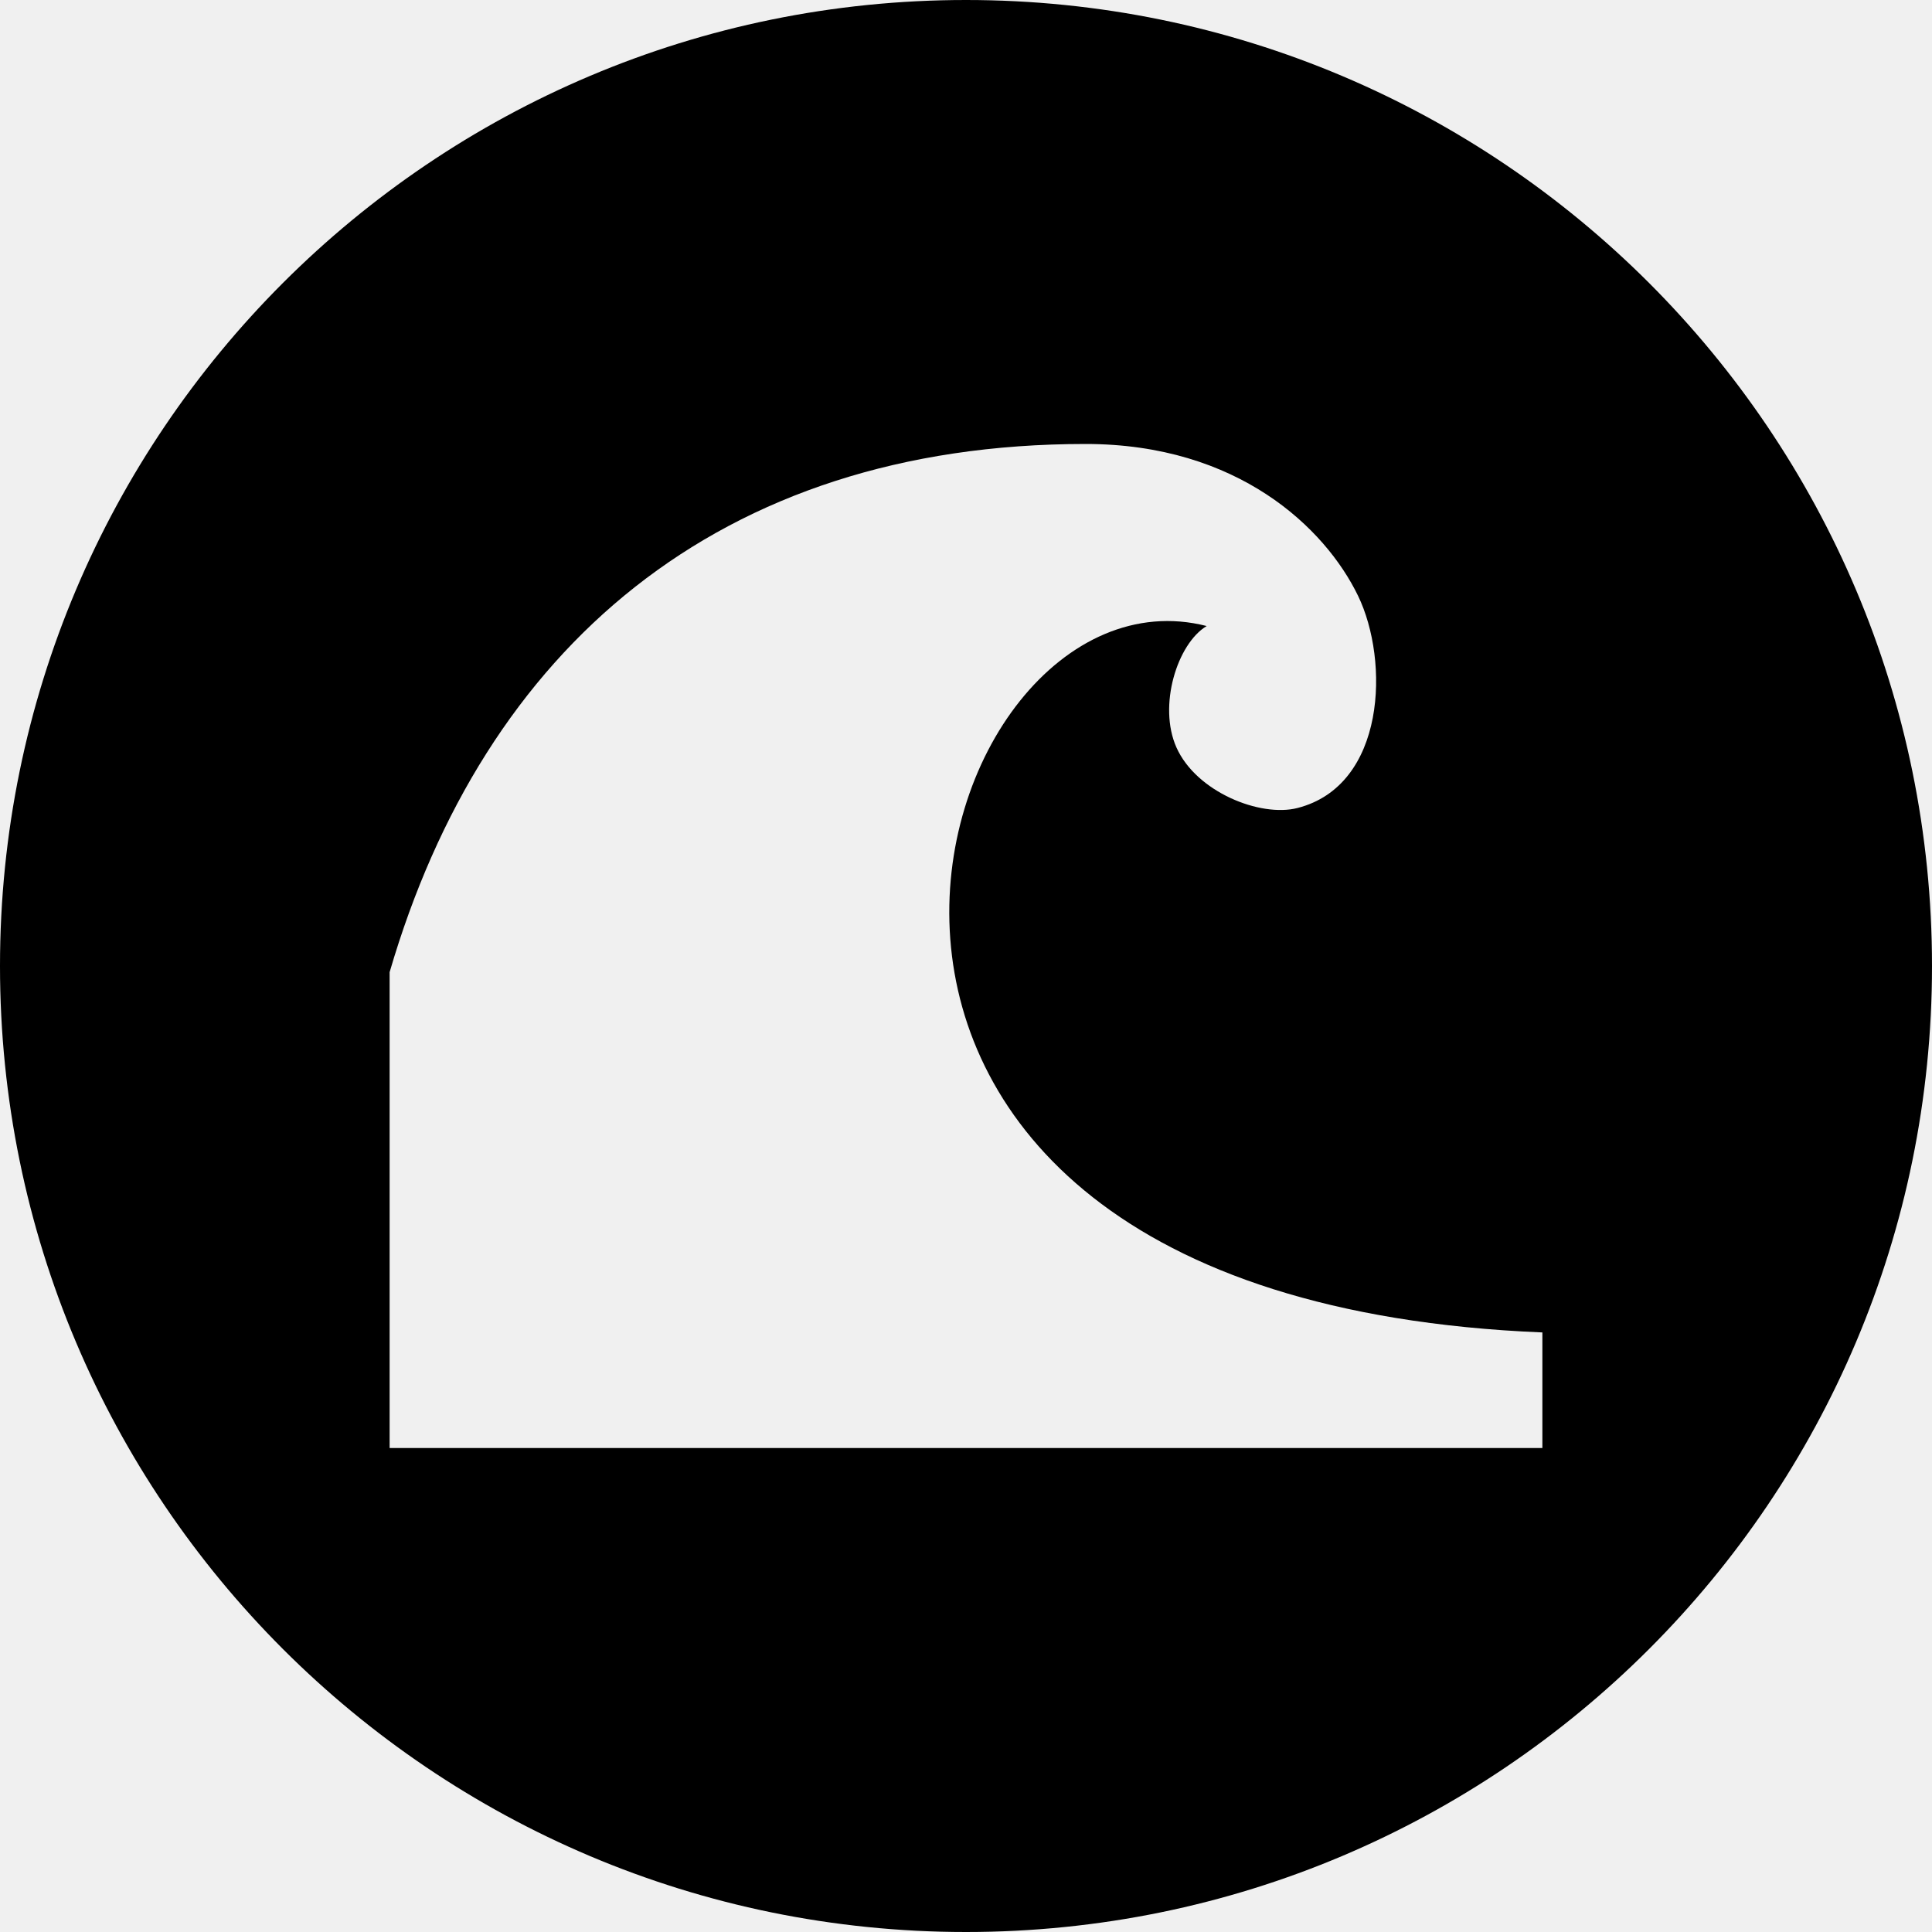
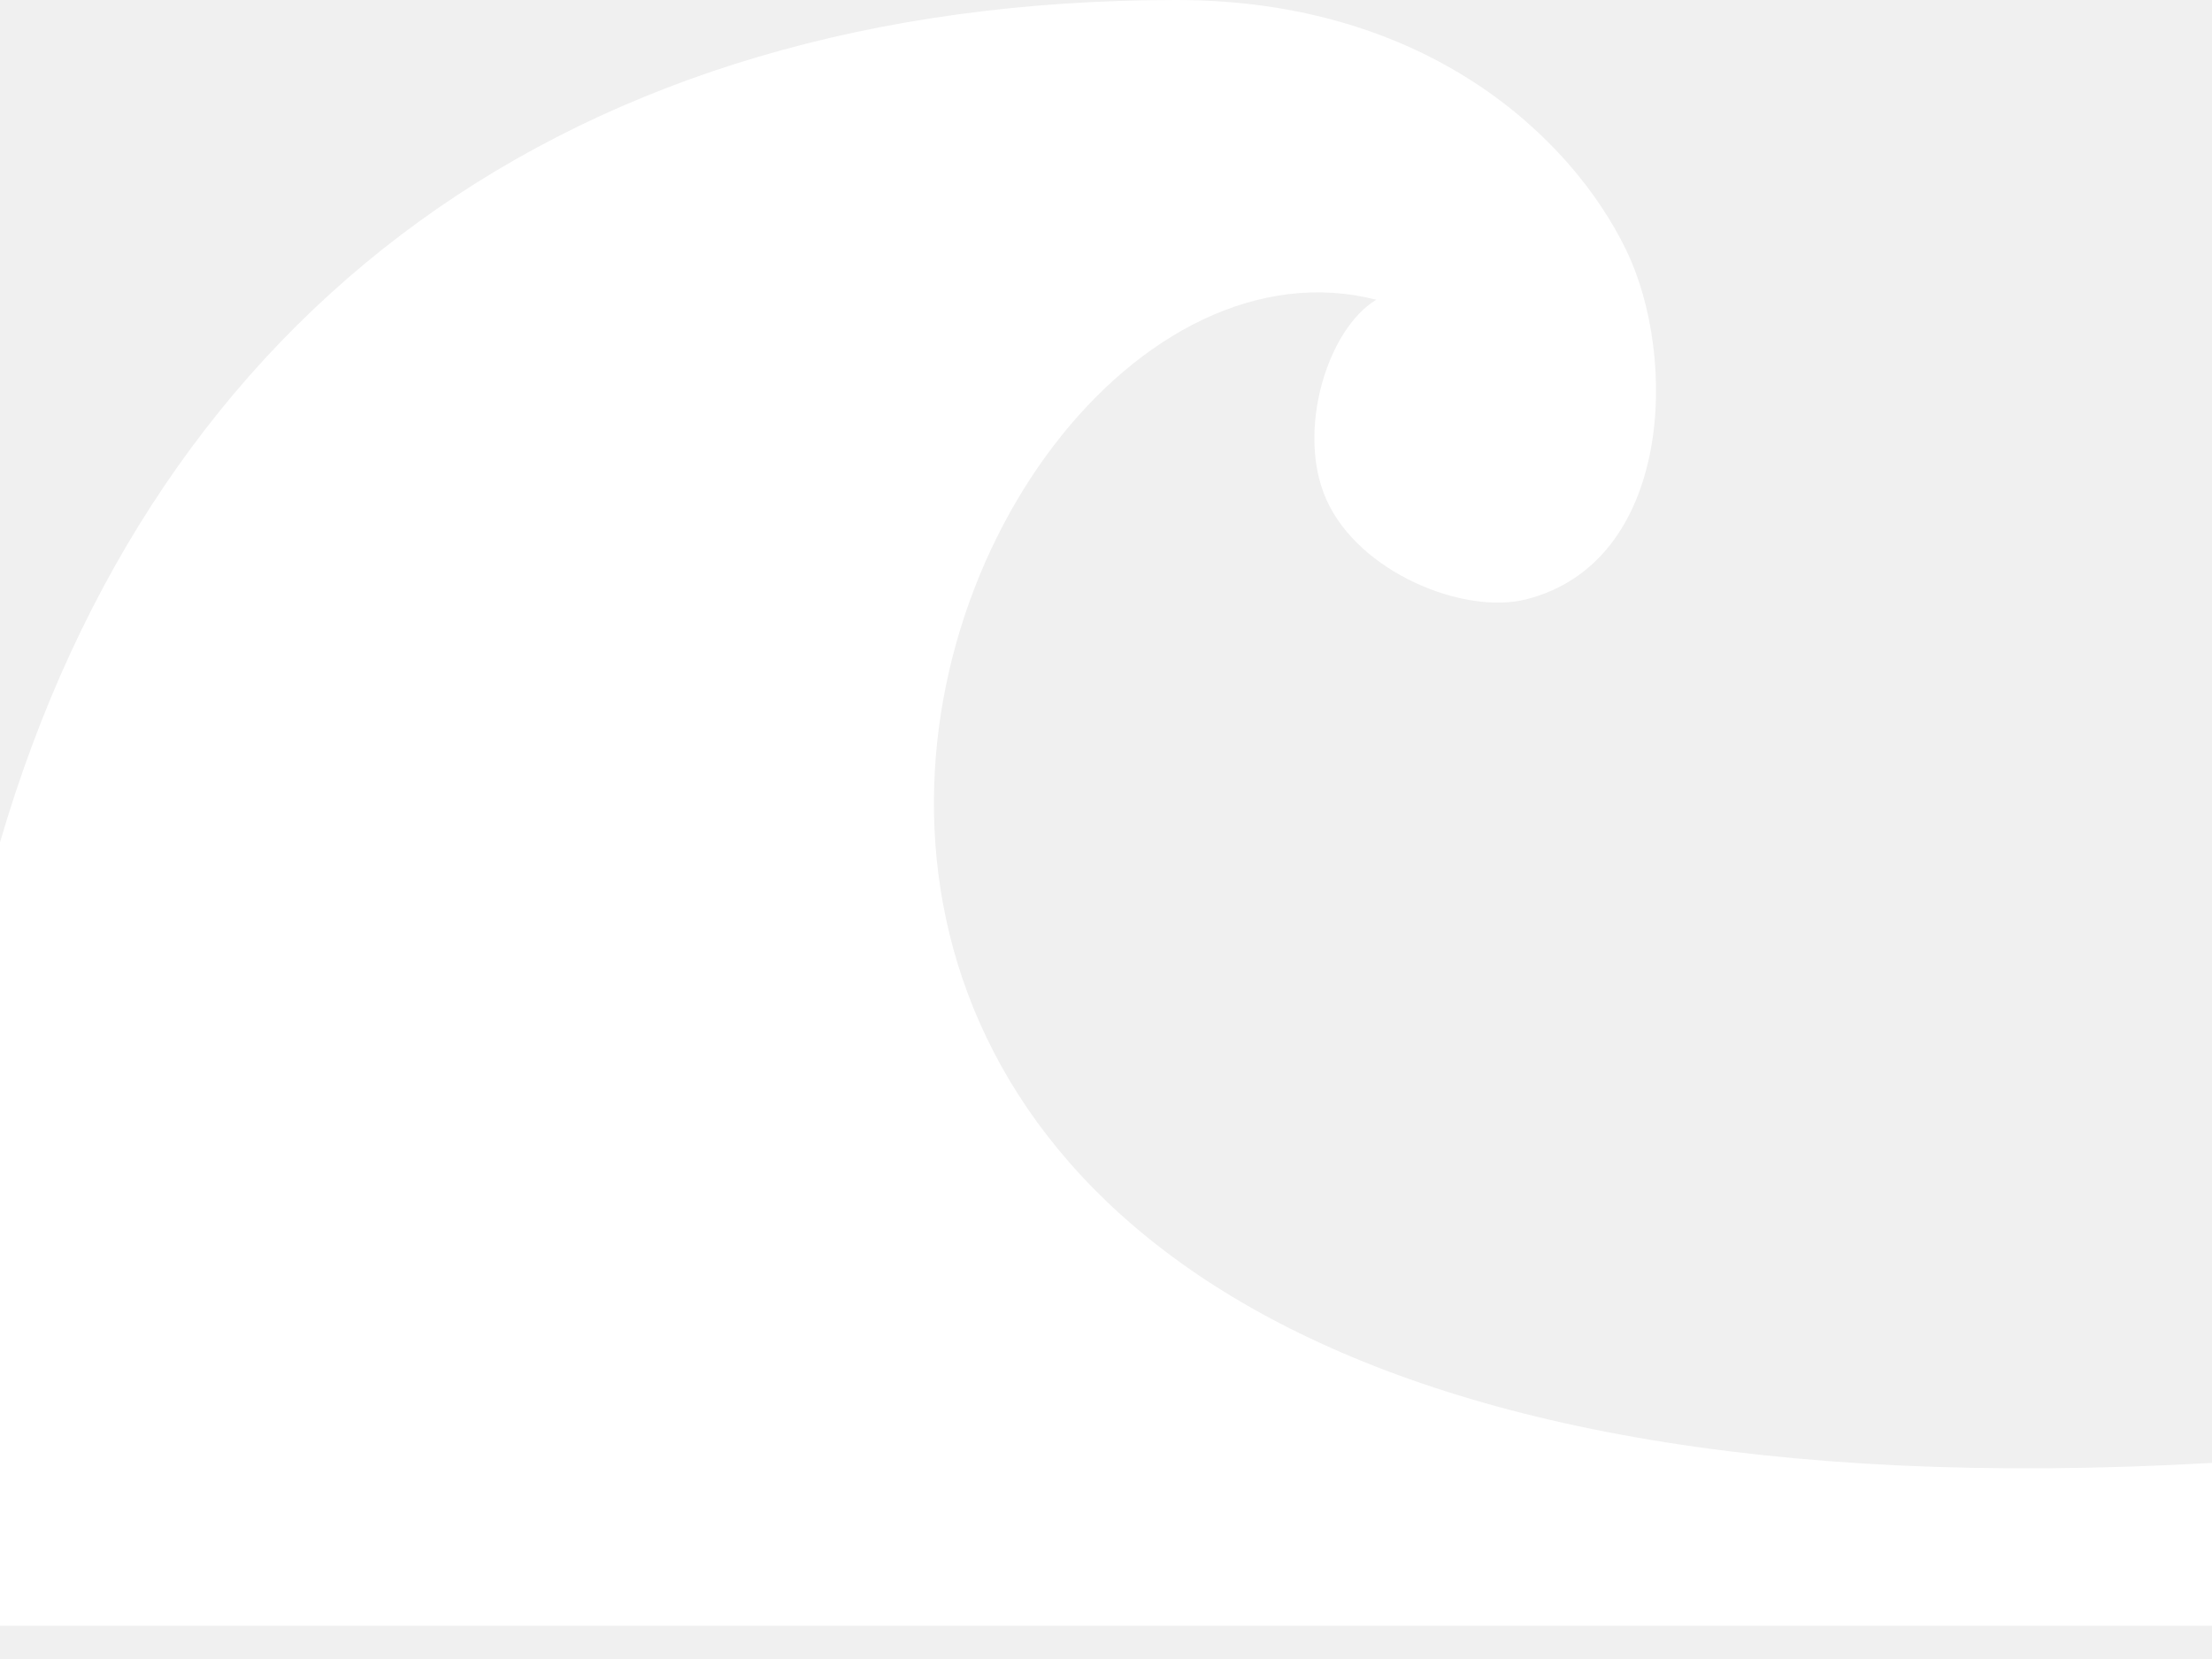
- <svg xmlns="http://www.w3.org/2000/svg" width="30px" height="30px" viewBox="0 0 30 30" version="1.1">
+ <svg xmlns="http://www.w3.org/2000/svg" width="20px" height="15px" viewBox="0 0 20 15" version="1.1">
  <defs />
-   <g id="♠️-04-Risk-Monitoring" stroke="none" stroke-width="1" fill="none" fill-rule="evenodd">
-     <g id="Add-new-hazard" transform="translate(-60, -353)" fill="#000000">
-       <path d="M83.95,375.485 L66.05,375.485 L66.05,368.096 C67.515,363.077 71.149,359.894 76.857,359.894 C79.221,359.894 80.576,361.197 81.087,362.25 C81.579,363.265 81.52,365.197 80.146,365.547 C79.57,365.694 78.576,365.299 78.267,364.605 C77.98,363.959 78.279,362.996 78.737,362.721 C74.32,361.591 70.8,373.15 83.95,373.69 L83.95,375.485 Z M75,353 C66.716,353 60,359.716 60,368 C60,376.284 66.716,383 75,383 C83.284,383 90,376.284 90,368 C90,359.716 83.284,353 75,353 L75,353 Z" id="Fill-1" />
+   <g id="Hazard-icons" stroke="none" stroke-width="1" fill="none" fill-rule="evenodd">
+     <g id="Artboard" transform="translate(-448, -483)" fill="#FFFFFF">
+       <g id="Group-6" transform="translate(397, 466)">
+         <g id="Layer_1" transform="translate(46, 10)">
+           <path d="M25,20.227 C8.616,21.155 13.197,8.626 17.444,9.71 C17.003,9.974 16.717,10.897 16.992,11.516 C17.289,12.182 18.243,12.561 18.799,12.419 C20.118,12.083 20.176,10.232 19.702,9.258 C19.212,8.249 17.909,7 15.638,7 C10.149,7 6.408,9.803 5,14.616 L5,21.699 L25,21.699 L25,20.227 Z" id="tsunami" />
+         </g>
+       </g>
    </g>
  </g>
</svg>
